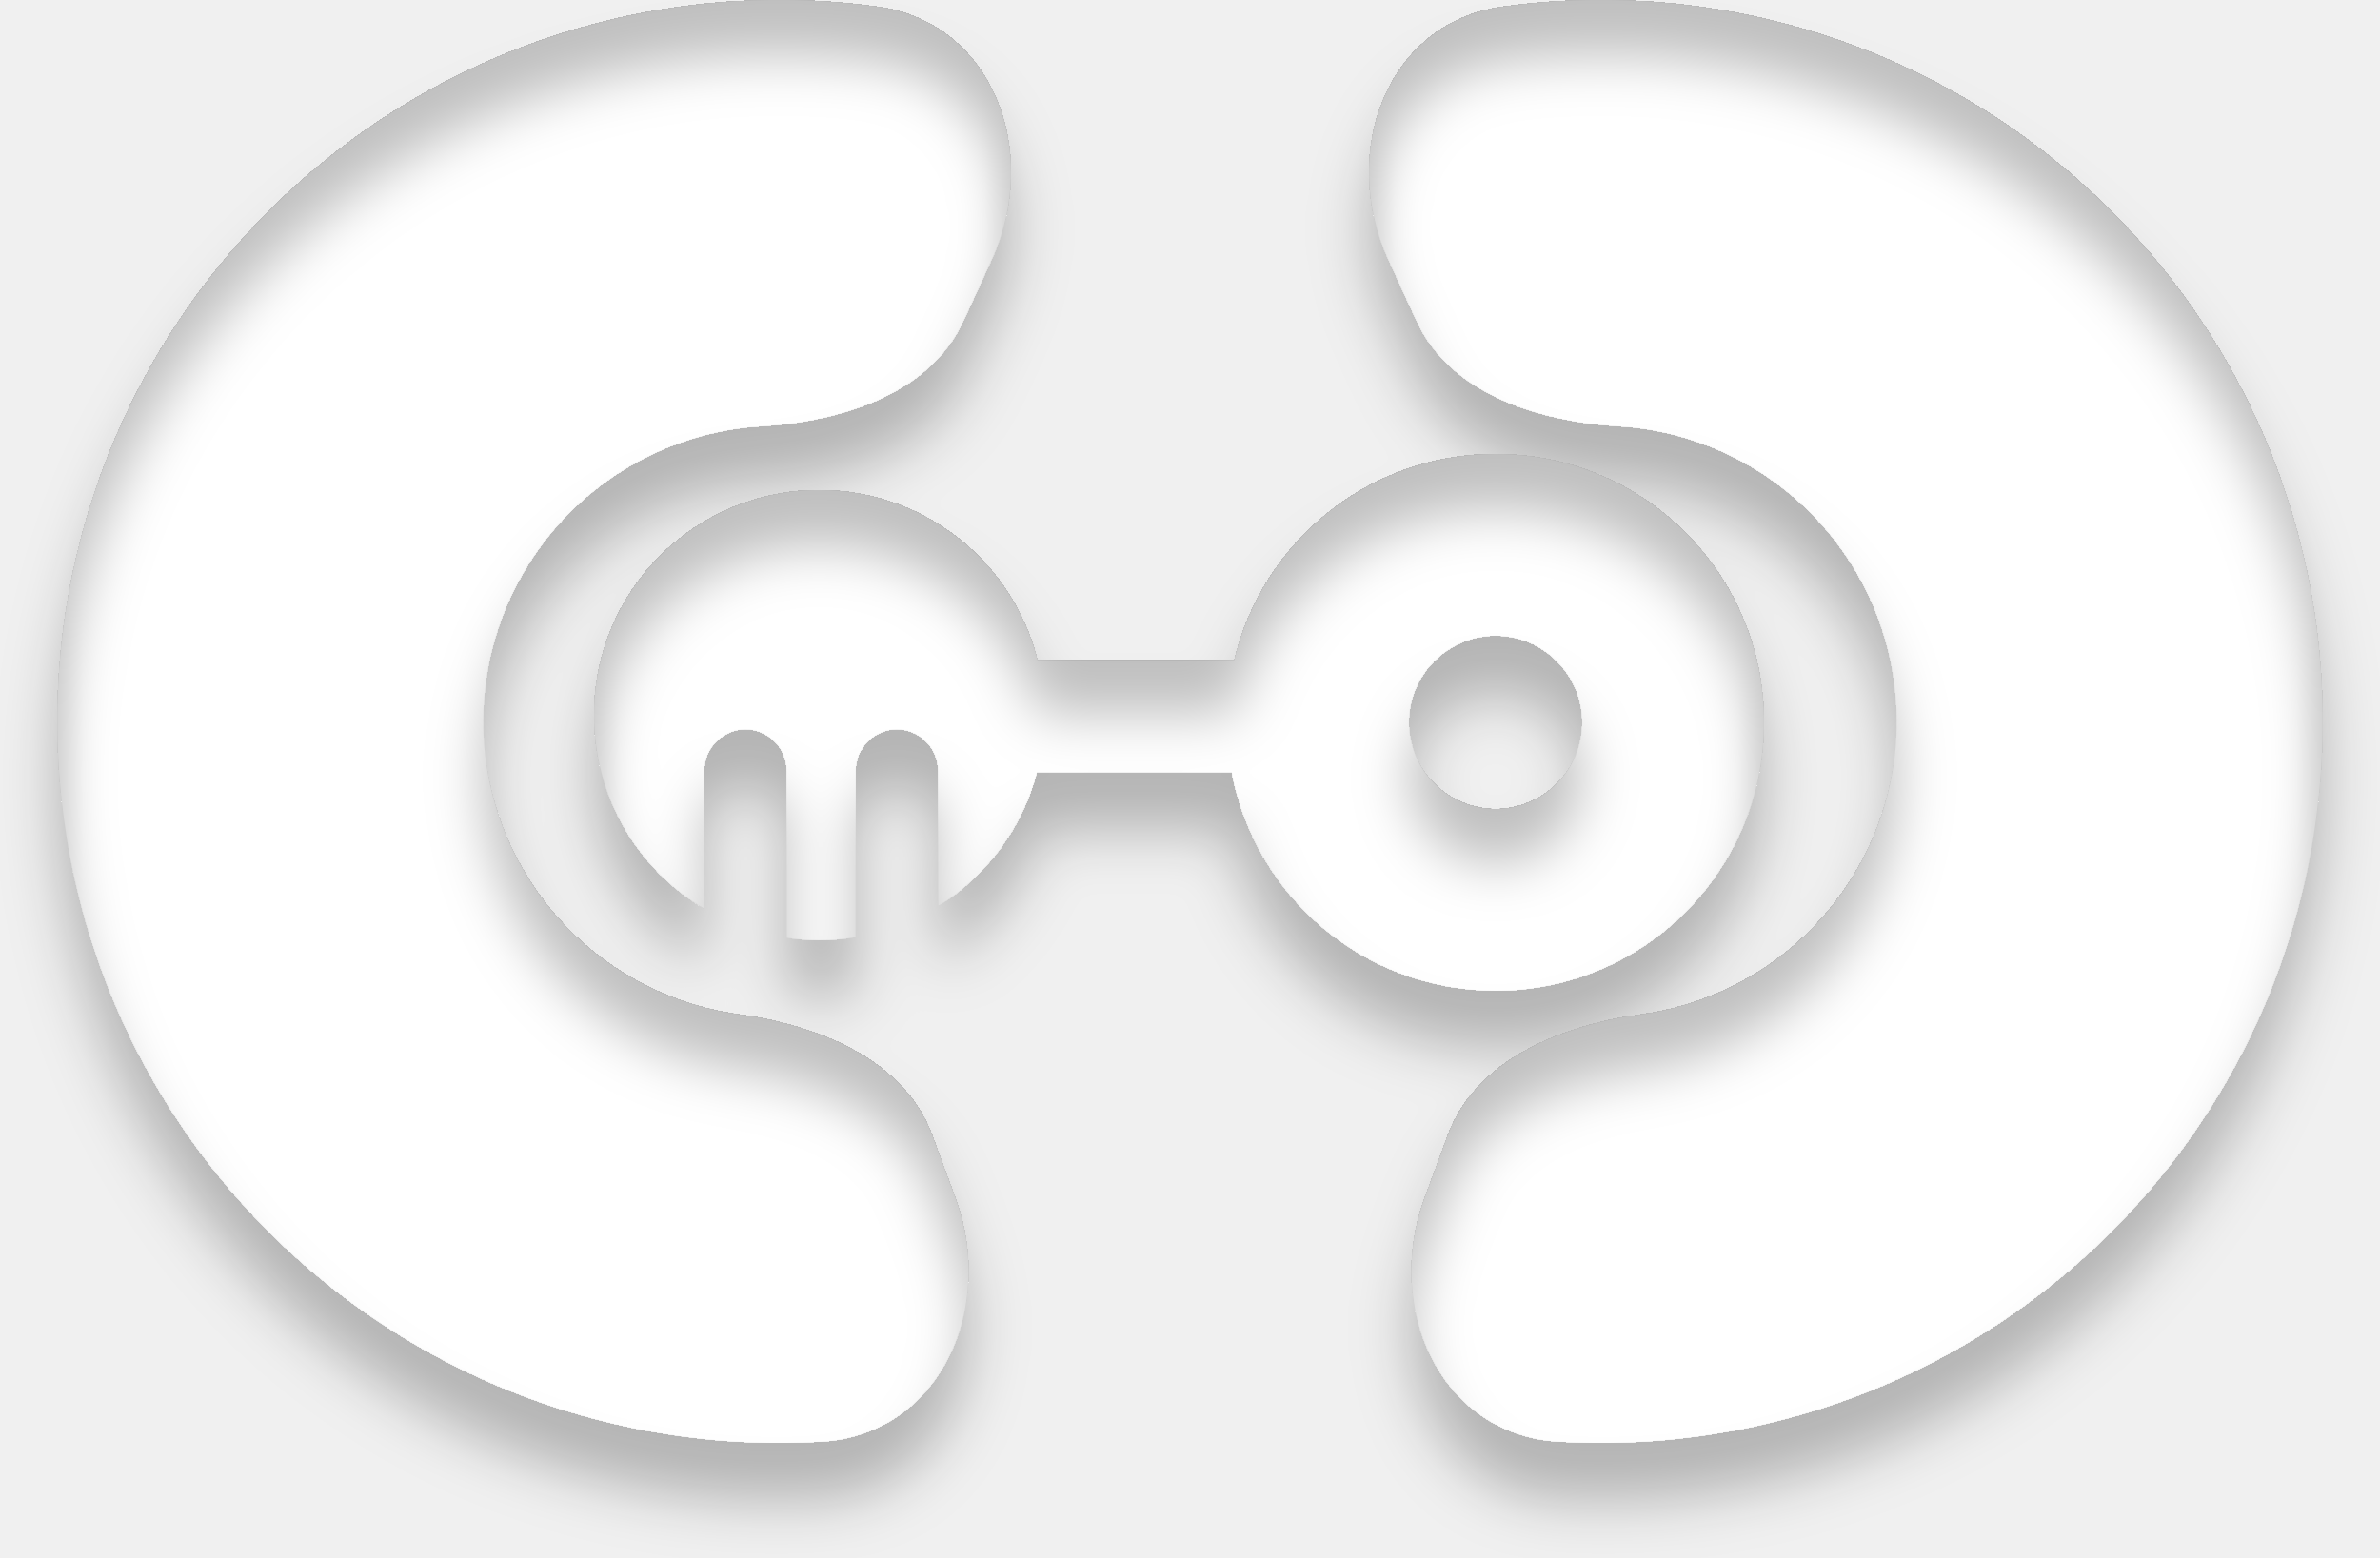
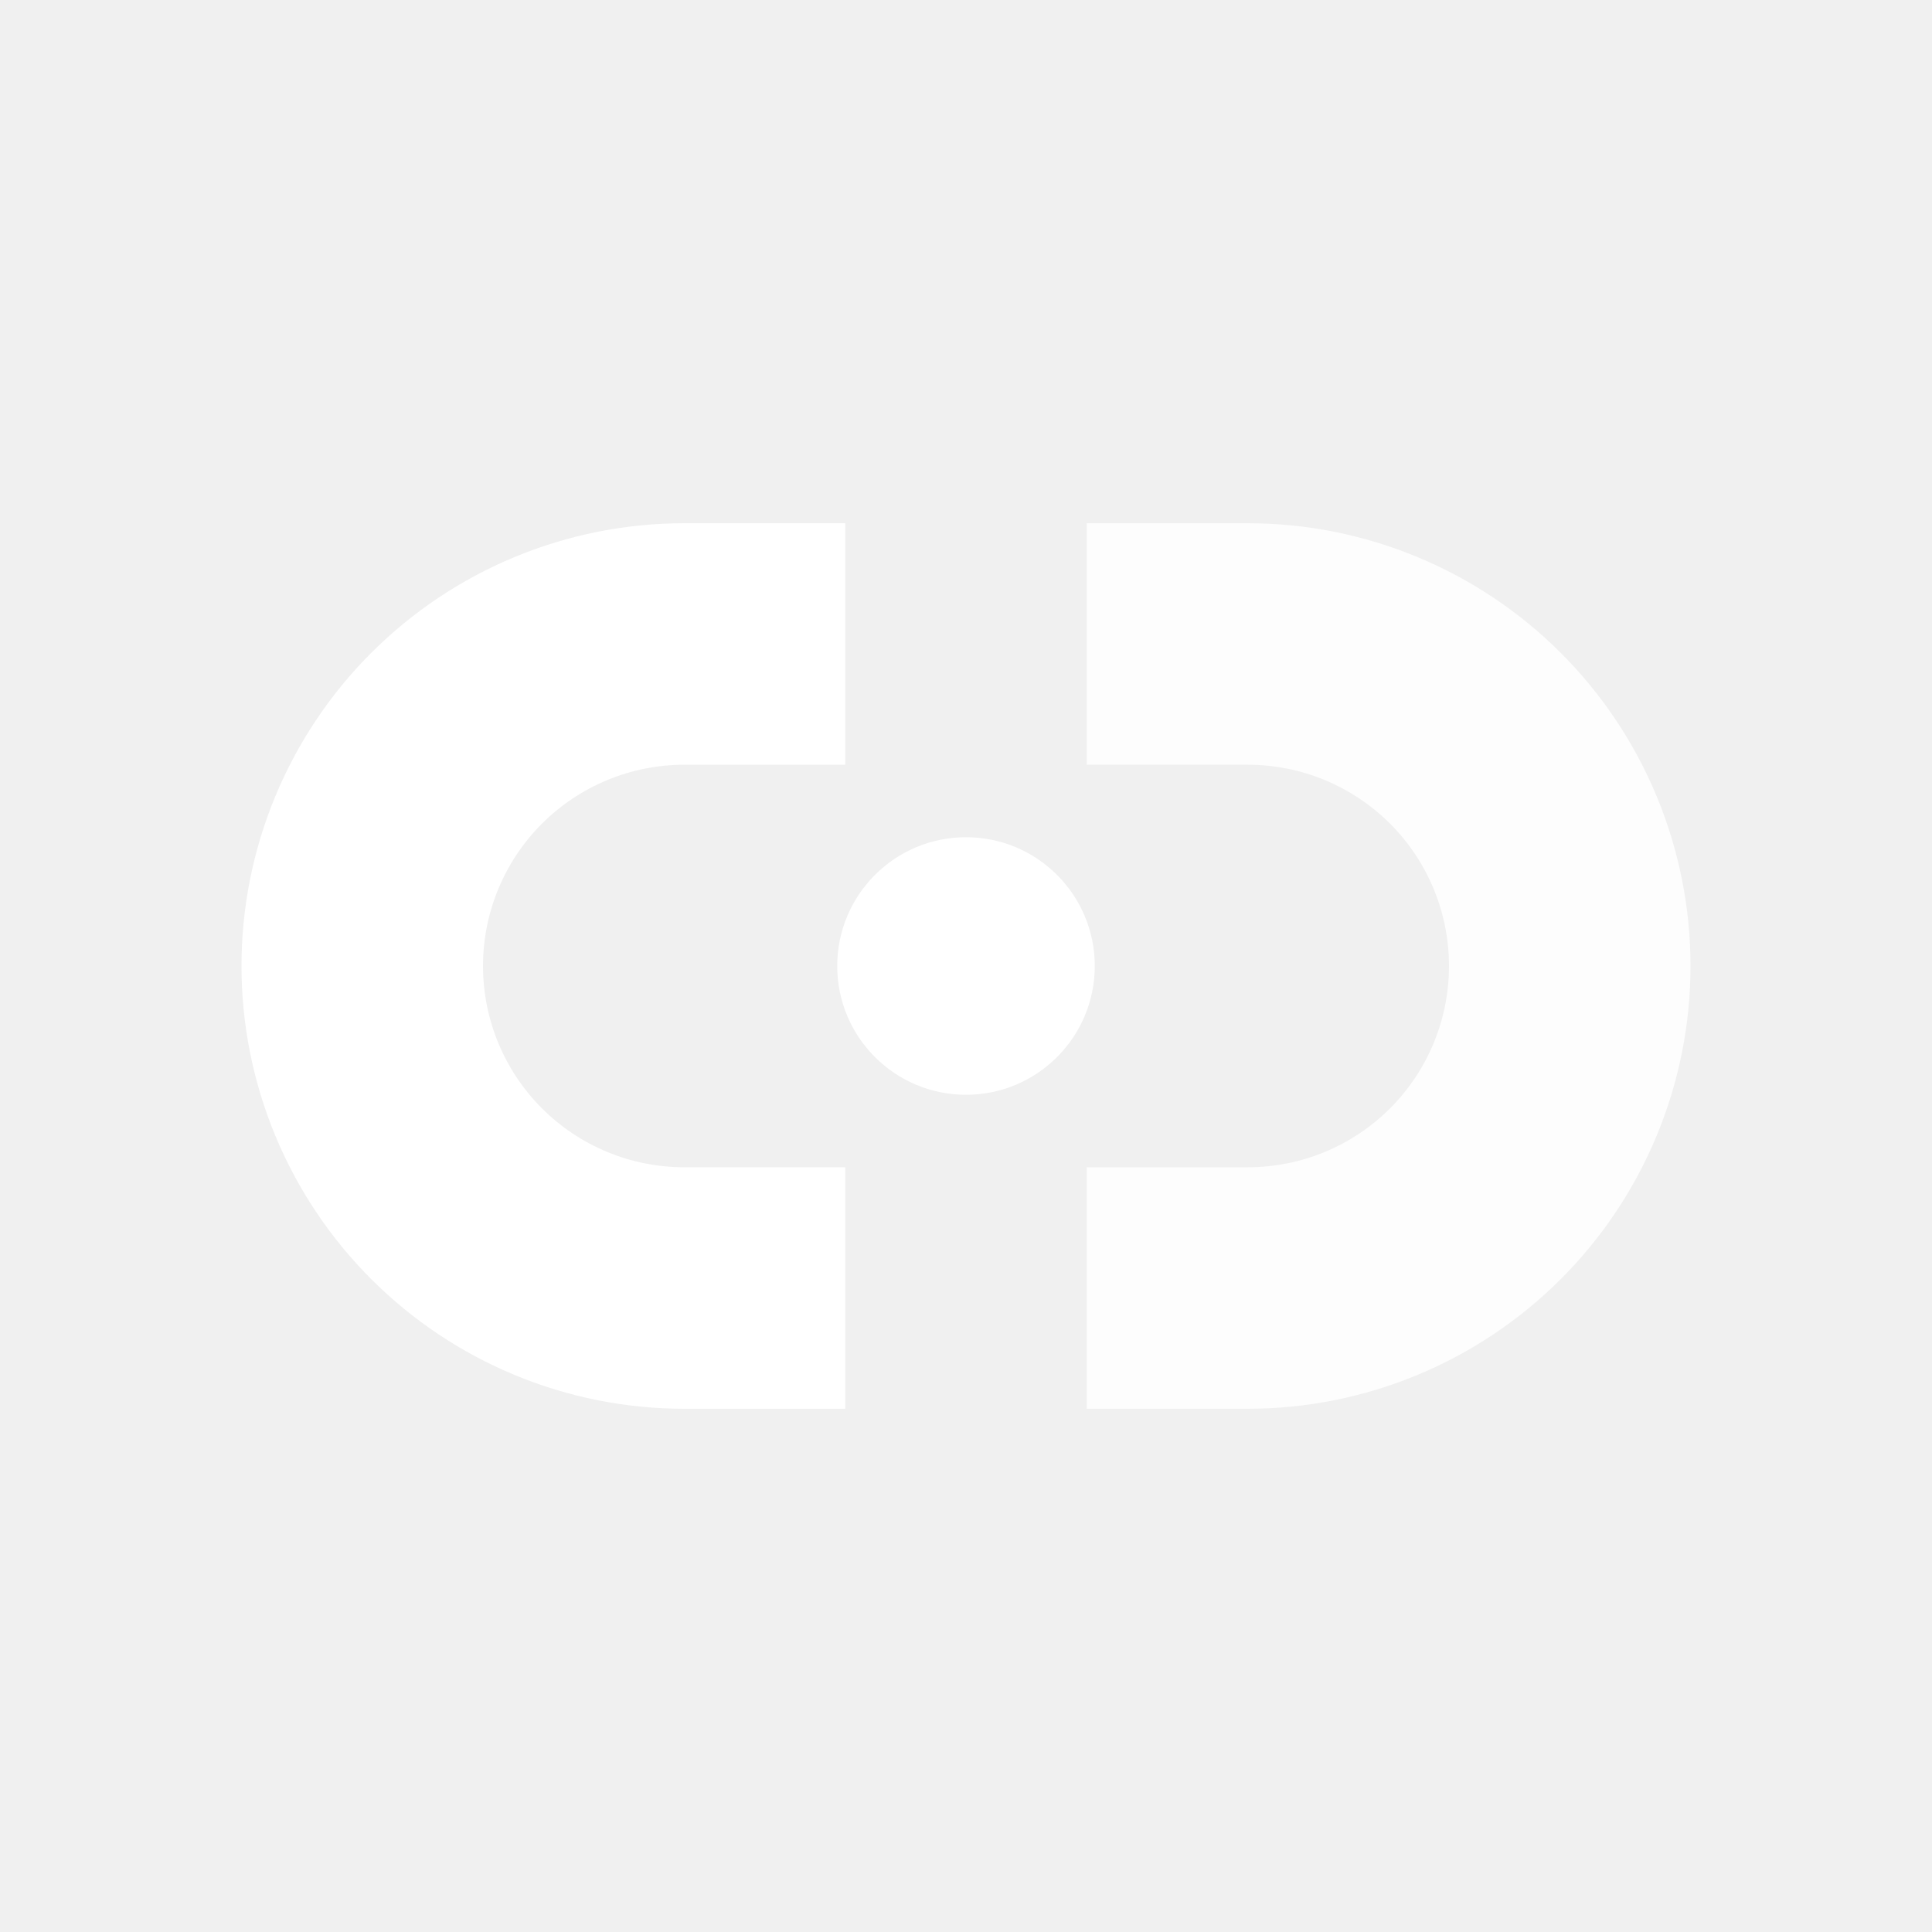
- <svg xmlns="http://www.w3.org/2000/svg" preserveAspectRatio="none" overflow="visible" style="display: block;" width="191.549" height="125.391" viewBox="0 0 191.549 125.391" fill="none">
-   <g id="Group 58" filter="url(#filter0_d_0_4)">
-     <g id="Ellipse 27" filter="url(#filter1_i_0_4)">
-       <path d="M76.895 96.48C80.176 105.355 75.574 115.493 66.129 116.052C62.354 116.276 58.553 116.131 54.78 115.612C45.318 114.31 36.324 110.695 28.593 105.086C20.862 99.478 14.633 92.05 10.459 83.46C6.285 74.869 4.294 65.382 4.662 55.839C5.03 46.295 7.746 36.989 12.569 28.746C17.393 20.503 24.175 13.576 32.315 8.58C40.455 3.584 49.701 0.672 59.235 0.103C63.037 -0.124 66.838 0.025 70.584 0.538C79.958 1.823 83.766 12.286 79.81 20.881L77.535 25.827C74.836 31.692 67.72 33.923 61.276 34.308V34.308C57.368 34.541 53.577 35.735 50.239 37.783C46.902 39.832 44.121 42.671 42.144 46.051C40.166 49.431 39.053 53.246 38.902 57.159C38.751 61.072 39.567 64.962 41.279 68.484C42.99 72.006 45.544 75.051 48.713 77.351C51.883 79.65 55.571 81.132 59.45 81.666V81.666C65.845 82.546 72.768 85.319 75.007 91.374L76.895 96.48Z" fill="white" />
-     </g>
-     <g id="Ellipse 31" filter="url(#filter2_i_0_4)">
-       <path d="M114.655 96.48C111.373 105.355 115.975 115.493 125.421 116.052C129.196 116.276 132.997 116.131 136.77 115.612C146.231 114.31 155.226 110.695 162.957 105.086C170.688 99.478 176.916 92.05 181.09 83.46C185.264 74.869 187.256 65.382 186.888 55.839C186.52 46.295 183.803 36.989 178.98 28.746C174.156 20.503 167.374 13.576 159.235 8.58C151.095 3.584 141.849 0.672 132.315 0.103C128.513 -0.124 124.712 0.025 120.966 0.538C111.591 1.823 107.784 12.286 111.739 20.881L114.015 25.827C116.713 31.691 123.829 33.923 130.273 34.308V34.308C134.182 34.541 137.973 35.735 141.31 37.783C144.647 39.831 147.428 42.671 149.406 46.051C151.383 49.431 152.497 53.246 152.648 57.159C152.799 61.072 151.982 64.962 150.271 68.484C148.559 72.006 146.006 75.051 142.836 77.351C139.667 79.65 135.979 81.132 132.099 81.666V81.666C125.704 82.546 118.782 85.319 116.543 91.374L114.655 96.48Z" fill="white" />
-     </g>
-     <g id="Union" filter="url(#filter3_i_0_4)">
-       <path d="M120.365 36.553C132.294 36.553 141.965 46.222 141.965 58.151C141.965 70.08 132.294 79.751 120.365 79.751C109.803 79.75 101.013 72.167 99.138 62.148H83.452C82.271 66.68 79.379 70.521 75.506 72.939V62.028C75.506 60.193 74.018 58.705 72.183 58.705C70.348 58.705 68.86 60.193 68.859 62.028V75.441C67.905 75.597 66.925 75.679 65.927 75.679C65.041 75.679 64.169 75.614 63.317 75.491C63.319 75.434 63.322 75.377 63.322 75.32V62.028C63.322 60.193 61.834 58.705 59.999 58.705C58.164 58.705 56.676 60.193 56.676 62.028V73.14C51.37 69.982 47.815 64.191 47.815 57.568C47.815 47.565 55.924 39.457 65.927 39.457C74.411 39.457 81.532 45.291 83.498 53.167H99.346C101.596 43.641 110.153 36.553 120.365 36.553ZM120.367 51.168C116.511 51.168 113.384 54.294 113.384 58.151C113.384 62.008 116.511 65.134 120.367 65.135C124.224 65.135 127.351 62.008 127.351 58.151C127.351 54.294 124.224 51.168 120.367 51.168Z" fill="white" />
-     </g>
+ <svg xmlns="http://www.w3.org/2000/svg" preserveAspectRatio="none" overflow="visible" style="display: block;" width="21.08" height="21.08" viewBox="0 0 21.08 21.08" fill="none">
+   <g id="Frame">
+     <path id="Vector" d="M7.466 5.709C6.185 5.709 4.956 6.218 4.05 7.124C3.144 8.03 2.635 9.259 2.635 10.54C2.635 11.821 3.144 13.05 4.05 13.956C4.956 14.862 6.185 15.371 7.466 15.371H9.223V12.736H7.466C6.883 12.736 6.325 12.505 5.913 12.093C5.501 11.681 5.27 11.122 5.27 10.54C5.27 9.958 5.501 9.399 5.913 8.987C6.325 8.576 6.883 8.344 7.466 8.344H9.223V5.709H7.466Z" fill="white" />
+     <path id="Vector_2" d="M13.614 5.709C14.895 5.709 16.124 6.218 17.03 7.124C17.936 8.03 18.445 9.259 18.445 10.54C18.445 11.821 17.936 13.05 17.03 13.956C16.124 14.862 14.895 15.371 13.614 15.371H11.857V12.736H13.614C14.197 12.736 14.755 12.505 15.167 12.093C15.579 11.681 15.81 11.122 15.81 10.54C15.81 9.958 15.579 9.399 15.167 8.987C14.755 8.576 14.197 8.344 13.614 8.344H11.857V5.709H13.614Z" fill="white" fill-opacity="0.85" />
+     <path id="Vector_3" d="M10.54 11.945C11.316 11.945 11.945 11.316 11.945 10.54C11.945 9.764 11.316 9.135 10.54 9.135C9.764 9.135 9.135 9.764 9.135 10.54C9.135 11.316 9.764 11.945 10.54 11.945Z" fill="white" />
  </g>
-   <defs>
-     <filter id="filter0_d_0_4" x="-2.81725e-08" y="0" width="191.549" height="125.391" filterUnits="userSpaceOnUse" color-interpolation-filters="sRGB">
-       <feFlood flood-opacity="0" result="BackgroundImageFix" />
-       <feColorMatrix in="SourceAlpha" type="matrix" values="0 0 0 0 0 0 0 0 0 0 0 0 0 0 0 0 0 0 127 0" result="hardAlpha" />
-       <feOffset dy="4.619" />
-       <feGaussianBlur stdDeviation="2.309" />
-       <feComposite in2="hardAlpha" operator="out" />
-       <feColorMatrix type="matrix" values="0 0 0 0 0 0 0 0 0 0 0 0 0 0 0 0 0 0 0.25 0" />
-       <feBlend mode="normal" in2="BackgroundImageFix" result="effect1_dropShadow_0_4" />
-       <feBlend mode="normal" in="SourceGraphic" in2="effect1_dropShadow_0_4" result="shape" />
-     </filter>
-     <filter id="filter1_i_0_4" x="4.619" y="2.79459e-05" width="76.742" height="120.584" filterUnits="userSpaceOnUse" color-interpolation-filters="sRGB">
-       <feFlood flood-opacity="0" result="BackgroundImageFix" />
-       <feBlend mode="normal" in="SourceGraphic" in2="BackgroundImageFix" result="shape" />
-       <feColorMatrix in="SourceAlpha" type="matrix" values="0 0 0 0 0 0 0 0 0 0 0 0 0 0 0 0 0 0 127 0" result="hardAlpha" />
-       <feOffset dy="4.431" />
-       <feGaussianBlur stdDeviation="2.215" />
-       <feComposite in2="hardAlpha" operator="arithmetic" k2="-1" k3="1" />
-       <feColorMatrix type="matrix" values="0 0 0 0 0 0 0 0 0 0 0 0 0 0 0 0 0 0 0.25 0" />
-       <feBlend mode="normal" in2="shape" result="effect1_innerShadow_0_4" />
-     </filter>
-     <filter id="filter2_i_0_4" x="110.189" y="0" width="76.741" height="120.584" filterUnits="userSpaceOnUse" color-interpolation-filters="sRGB">
-       <feFlood flood-opacity="0" result="BackgroundImageFix" />
-       <feBlend mode="normal" in="SourceGraphic" in2="BackgroundImageFix" result="shape" />
-       <feColorMatrix in="SourceAlpha" type="matrix" values="0 0 0 0 0 0 0 0 0 0 0 0 0 0 0 0 0 0 127 0" result="hardAlpha" />
-       <feOffset dy="4.431" />
-       <feGaussianBlur stdDeviation="2.215" />
-       <feComposite in2="hardAlpha" operator="arithmetic" k2="-1" k3="1" />
-       <feColorMatrix type="matrix" values="0 0 0 0 0 0 0 0 0 0 0 0 0 0 0 0 0 0 0.25 0" />
-       <feBlend mode="normal" in2="shape" result="effect1_innerShadow_0_4" />
-     </filter>
-     <filter id="filter3_i_0_4" x="47.815" y="36.553" width="94.15" height="47.629" filterUnits="userSpaceOnUse" color-interpolation-filters="sRGB">
-       <feFlood flood-opacity="0" result="BackgroundImageFix" />
-       <feBlend mode="normal" in="SourceGraphic" in2="BackgroundImageFix" result="shape" />
-       <feColorMatrix in="SourceAlpha" type="matrix" values="0 0 0 0 0 0 0 0 0 0 0 0 0 0 0 0 0 0 127 0" result="hardAlpha" />
-       <feOffset dy="4.431" />
-       <feGaussianBlur stdDeviation="2.215" />
-       <feComposite in2="hardAlpha" operator="arithmetic" k2="-1" k3="1" />
-       <feColorMatrix type="matrix" values="0 0 0 0 0 0 0 0 0 0 0 0 0 0 0 0 0 0 0.25 0" />
-       <feBlend mode="normal" in2="shape" result="effect1_innerShadow_0_4" />
-     </filter>
-   </defs>
</svg>
